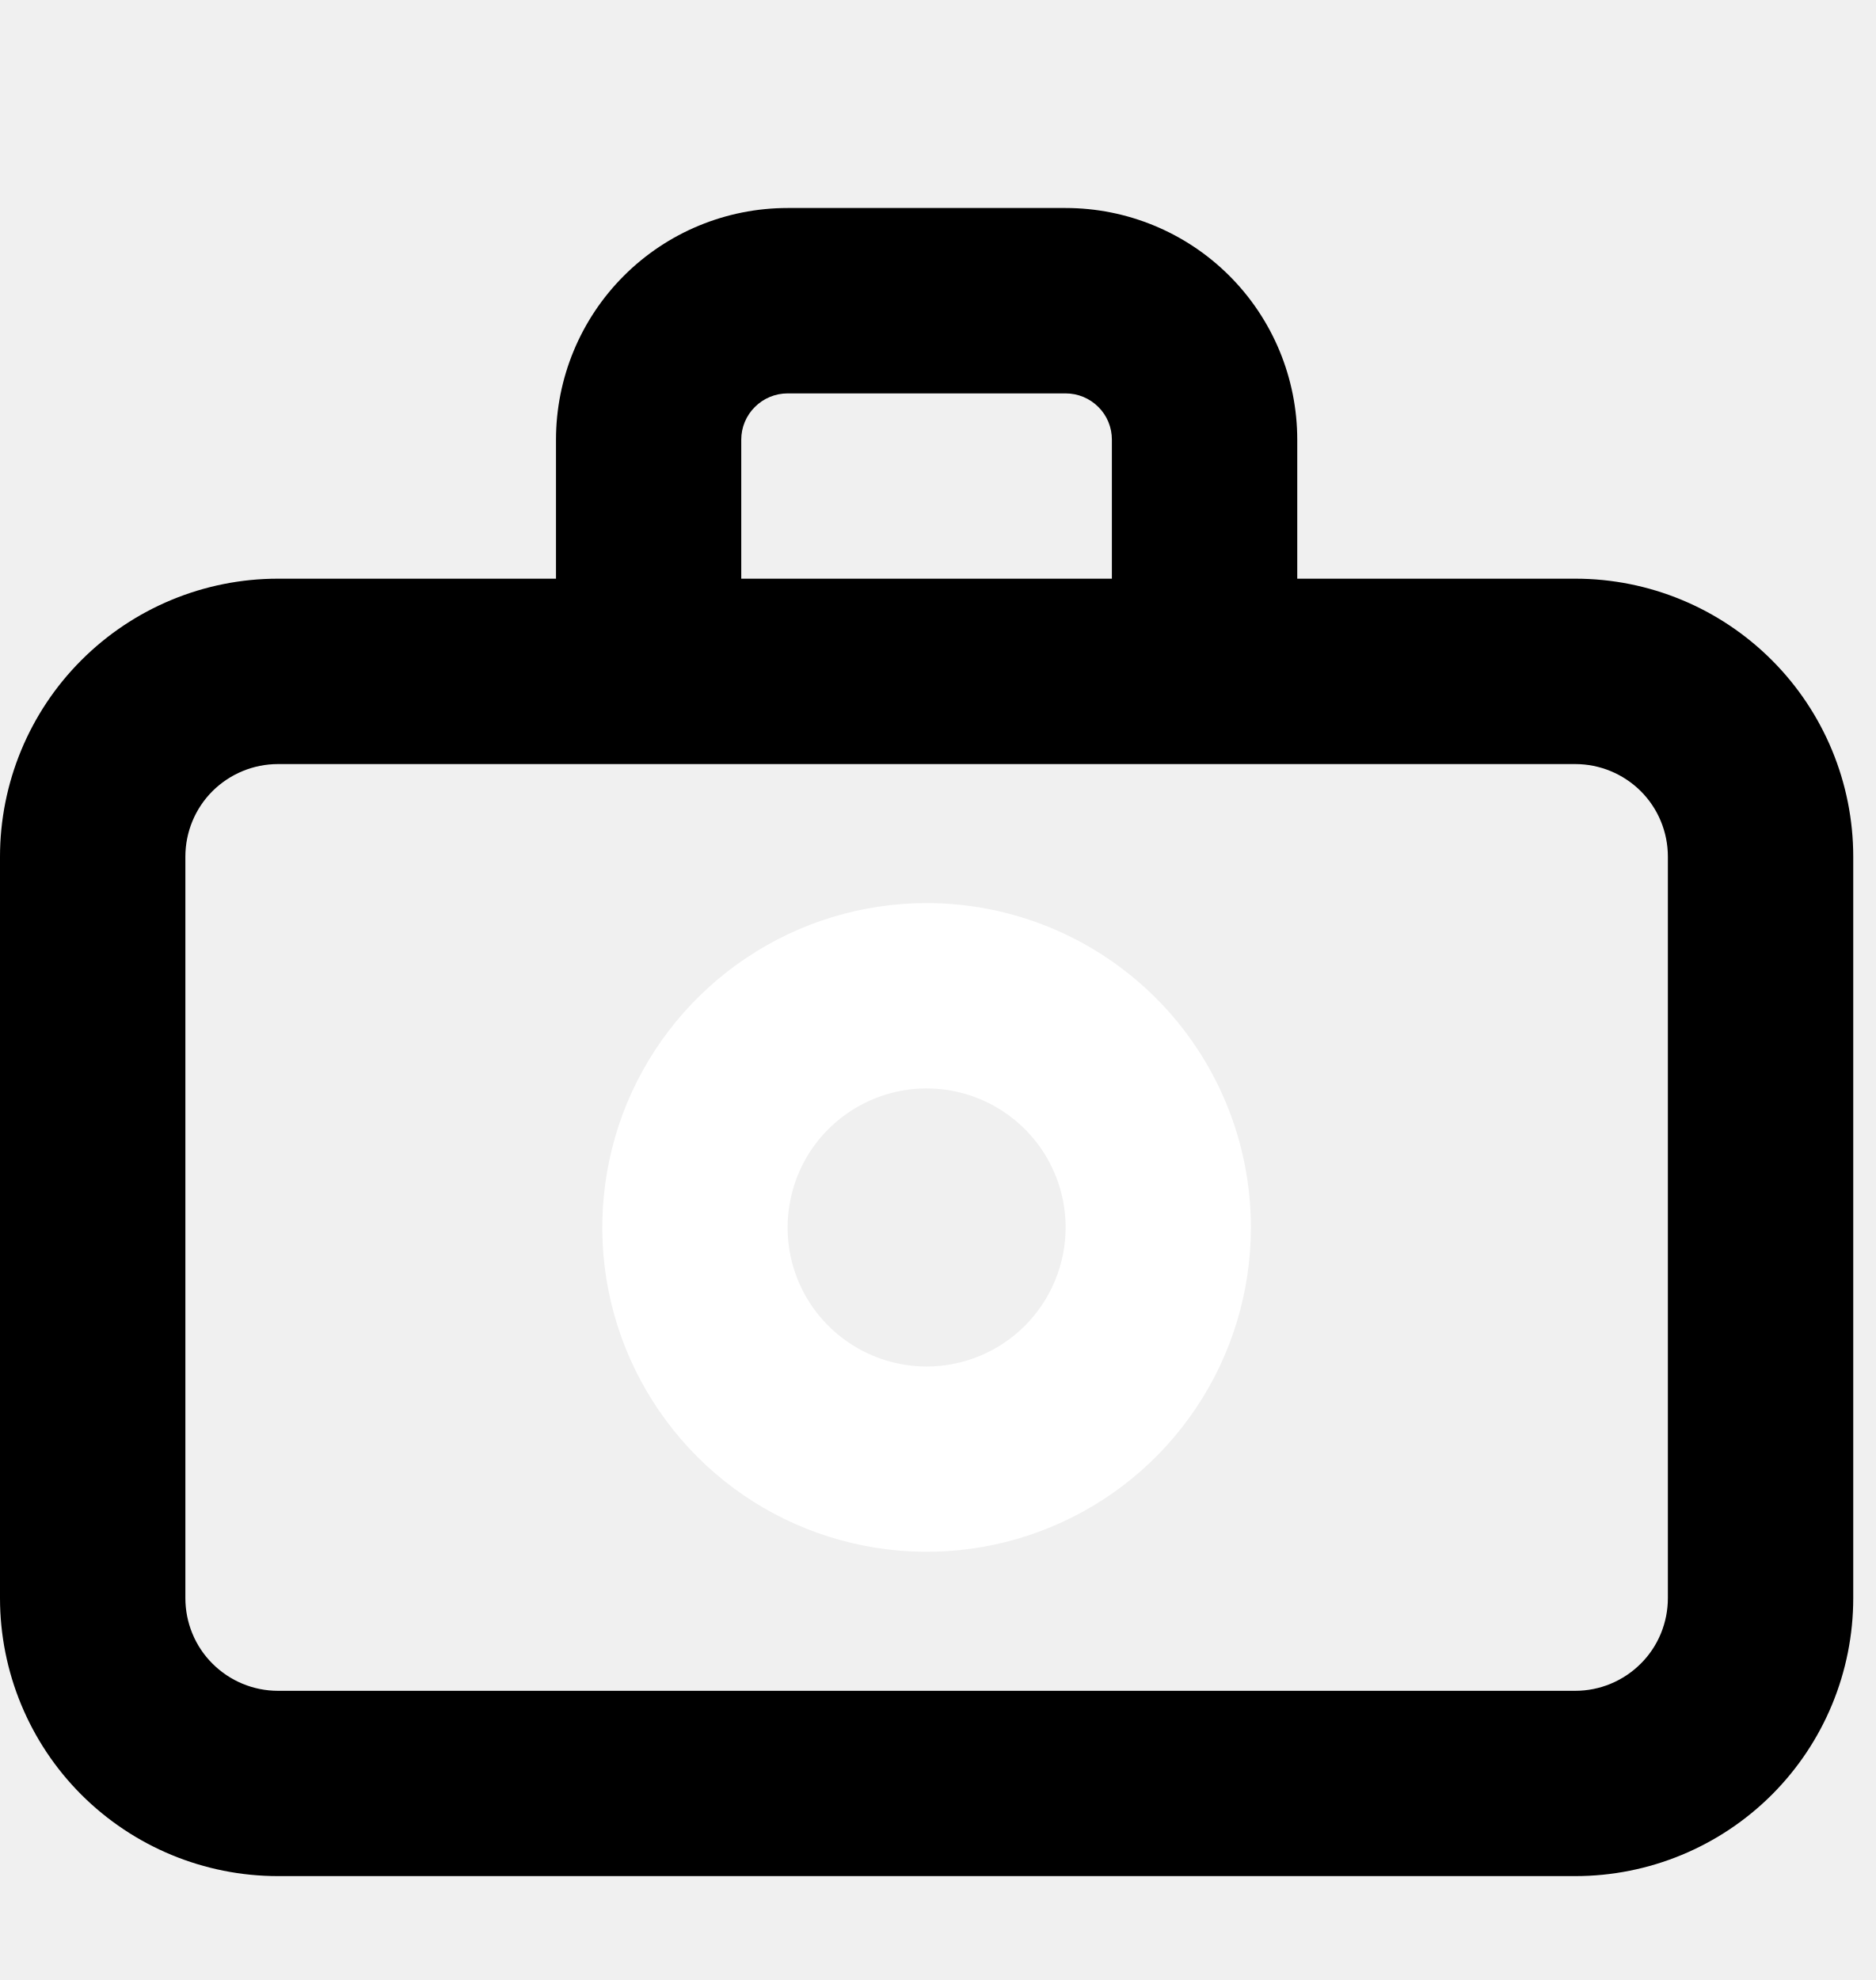
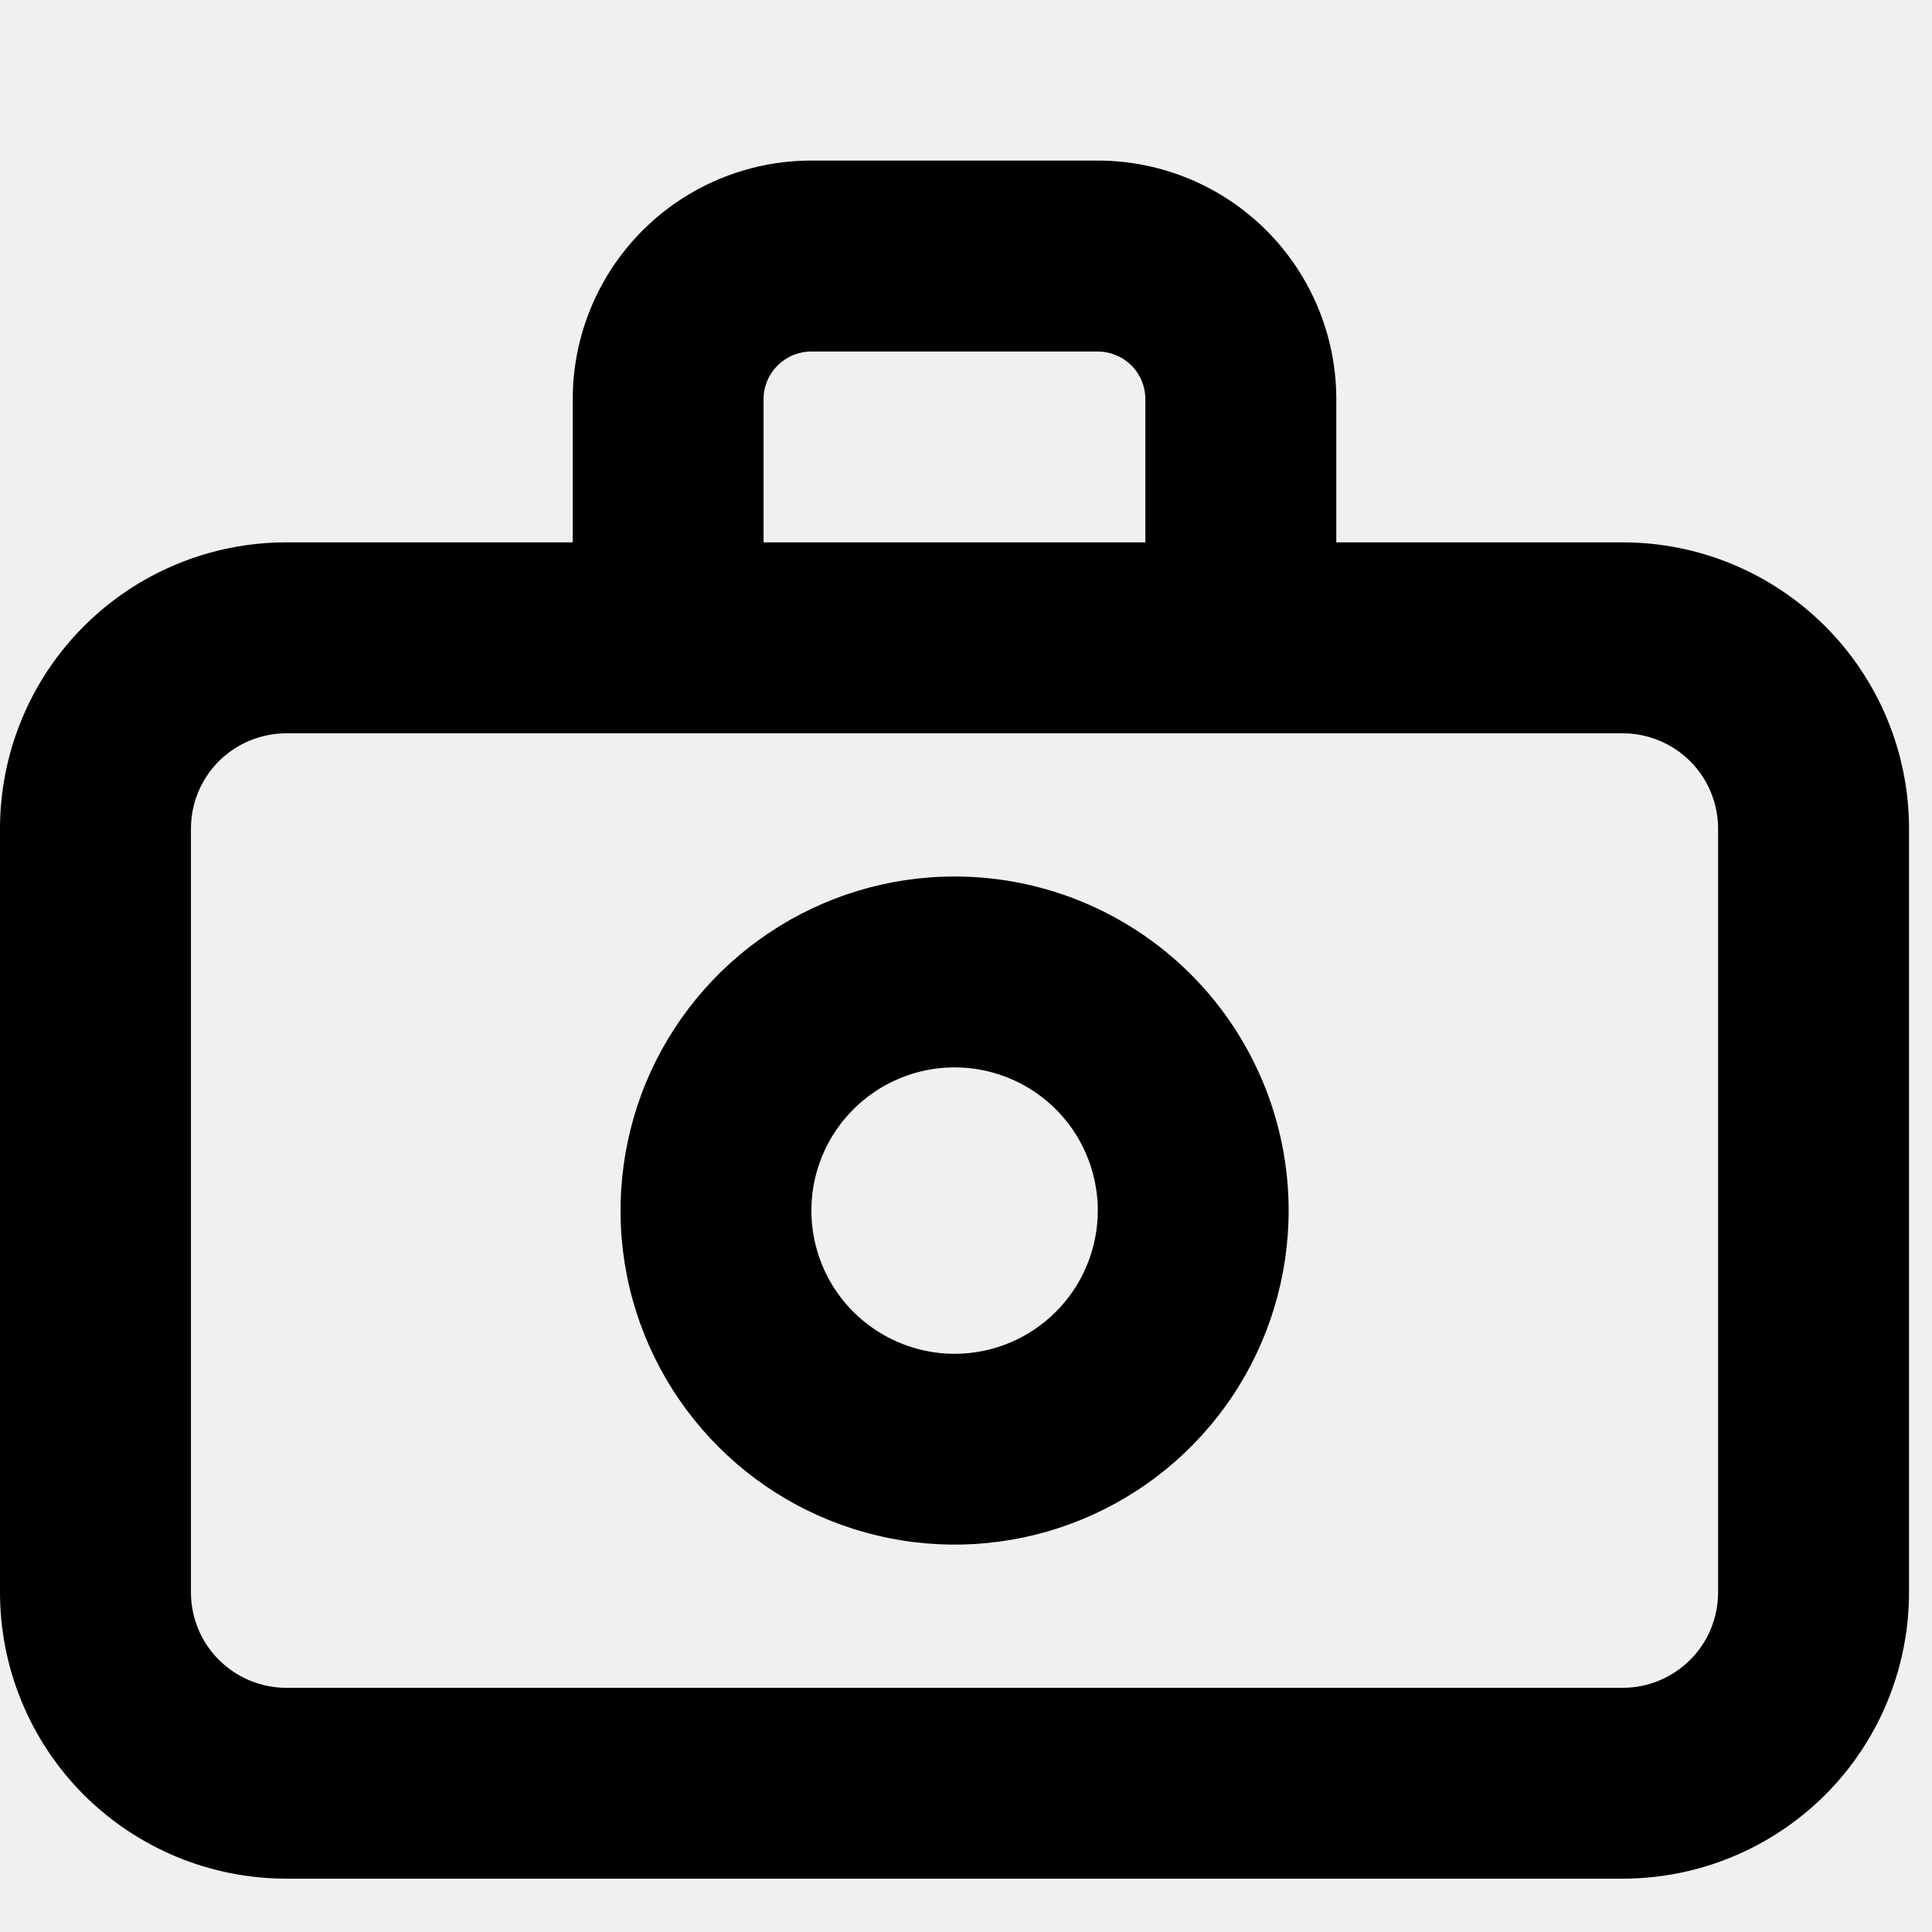
- <svg xmlns="http://www.w3.org/2000/svg" width="18" height="19" viewBox="0 0 18 19" fill="none">
-   <path d="M15.118 5.553H12.45V4.219C12.45 3.63 12.216 3.064 11.799 2.647C11.382 2.23 10.816 1.996 10.227 1.996H7.559C6.969 1.996 6.404 2.23 5.987 2.647C5.57 3.064 5.336 3.63 5.336 4.219V5.553H2.668C1.96 5.553 1.282 5.834 0.781 6.335C0.281 6.835 0 7.514 0 8.221V15.335C0 16.043 0.281 16.722 0.781 17.222C1.282 17.722 1.96 18.003 2.668 18.003H15.118C15.826 18.003 16.504 17.722 17.005 17.222C17.505 16.722 17.786 16.043 17.786 15.335V8.221C17.786 7.514 17.505 6.835 17.005 6.335C16.504 5.834 15.826 5.553 15.118 5.553ZM7.114 4.219C7.114 4.101 7.161 3.988 7.245 3.905C7.328 3.822 7.441 3.775 7.559 3.775H10.227C10.345 3.775 10.458 3.822 10.541 3.905C10.625 3.988 10.671 4.101 10.671 4.219V5.553H7.114V4.219ZM16.007 15.335C16.007 15.571 15.914 15.798 15.747 15.964C15.58 16.131 15.354 16.225 15.118 16.225H2.668C2.432 16.225 2.206 16.131 2.039 15.964C1.872 15.798 1.779 15.571 1.779 15.335V8.221C1.779 7.985 1.872 7.759 2.039 7.592C2.206 7.426 2.432 7.332 2.668 7.332H15.118C15.354 7.332 15.58 7.426 15.747 7.592C15.914 7.759 16.007 7.985 16.007 8.221V15.335Z" fill="currentColor" />
-   <path d="M8.893 8.666C8.277 8.666 7.675 8.849 7.164 9.191C6.652 9.533 6.253 10.019 6.017 10.587C5.782 11.156 5.72 11.782 5.84 12.386C5.96 12.989 6.257 13.544 6.692 13.979C7.127 14.415 7.682 14.711 8.286 14.831C8.889 14.951 9.515 14.89 10.084 14.654C10.653 14.419 11.139 14.02 11.481 13.508C11.823 12.996 12.005 12.394 12.005 11.778C12.005 10.953 11.677 10.161 11.094 9.578C10.51 8.994 9.718 8.666 8.893 8.666ZM8.893 13.113C8.629 13.113 8.371 13.034 8.152 12.888C7.932 12.741 7.761 12.533 7.66 12.289C7.559 12.045 7.533 11.777 7.585 11.518C7.636 11.259 7.763 11.022 7.95 10.835C8.136 10.649 8.374 10.522 8.633 10.47C8.891 10.419 9.16 10.445 9.403 10.546C9.647 10.647 9.855 10.818 10.002 11.037C10.149 11.257 10.227 11.515 10.227 11.778C10.227 12.132 10.086 12.472 9.836 12.722C9.586 12.972 9.247 13.113 8.893 13.113Z" fill="white" />
+ <svg xmlns="http://www.w3.org/2000/svg" width="18" height="18" viewBox="0 0 18 18" fill="none">
+   <path d="M15.118 5.053H12.45V3.719C12.45 3.13 12.216 2.564 11.799 2.147C11.382 1.73 10.816 1.496 10.227 1.496H7.559C6.969 1.496 6.404 1.73 5.987 2.147C5.57 2.564 5.336 3.13 5.336 3.719V5.053H2.668C1.96 5.053 1.282 5.334 0.781 5.835C0.281 6.335 0 7.014 0 7.721V14.835C0 15.543 0.281 16.222 0.781 16.722C1.282 17.222 1.96 17.503 2.668 17.503H15.118C15.826 17.503 16.504 17.222 17.005 16.722C17.505 16.222 17.786 15.543 17.786 14.835V7.721C17.786 7.014 17.505 6.335 17.005 5.835C16.504 5.334 15.826 5.053 15.118 5.053ZM7.114 3.719C7.114 3.601 7.161 3.488 7.245 3.405C7.328 3.322 7.441 3.275 7.559 3.275H10.227C10.345 3.275 10.458 3.322 10.541 3.405C10.625 3.488 10.671 3.601 10.671 3.719V5.053H7.114V3.719ZM16.007 14.835C16.007 15.071 15.914 15.298 15.747 15.464C15.58 15.631 15.354 15.725 15.118 15.725H2.668C2.432 15.725 2.206 15.631 2.039 15.464C1.872 15.298 1.779 15.071 1.779 14.835V7.721C1.779 7.485 1.872 7.259 2.039 7.092C2.206 6.926 2.432 6.832 2.668 6.832H15.118C15.354 6.832 15.58 6.926 15.747 7.092C15.914 7.259 16.007 7.485 16.007 7.721V14.835Z" fill="currentColor" />
+   <path d="M8.894 8.166C8.278 8.166 7.676 8.349 7.165 8.691C6.653 9.033 6.254 9.519 6.018 10.087C5.783 10.656 5.721 11.282 5.841 11.886C5.961 12.489 6.258 13.044 6.693 13.479C7.128 13.915 7.683 14.211 8.287 14.331C8.89 14.451 9.516 14.39 10.085 14.154C10.654 13.919 11.14 13.52 11.482 13.008C11.824 12.496 12.006 11.894 12.006 11.278C12.006 10.453 11.678 9.661 11.095 9.078C10.511 8.494 9.719 8.166 8.894 8.166ZM8.894 12.613C8.63 12.613 8.372 12.534 8.153 12.388C7.933 12.241 7.762 12.033 7.661 11.789C7.56 11.545 7.534 11.277 7.585 11.018C7.637 10.759 7.764 10.522 7.951 10.335C8.137 10.149 8.375 10.022 8.634 9.97C8.892 9.919 9.161 9.945 9.404 10.046C9.648 10.147 9.856 10.318 10.003 10.537C10.149 10.757 10.228 11.015 10.228 11.278C10.228 11.632 10.087 11.972 9.837 12.222C9.587 12.472 9.248 12.613 8.894 12.613Z" fill="currentColor" />
</svg>
